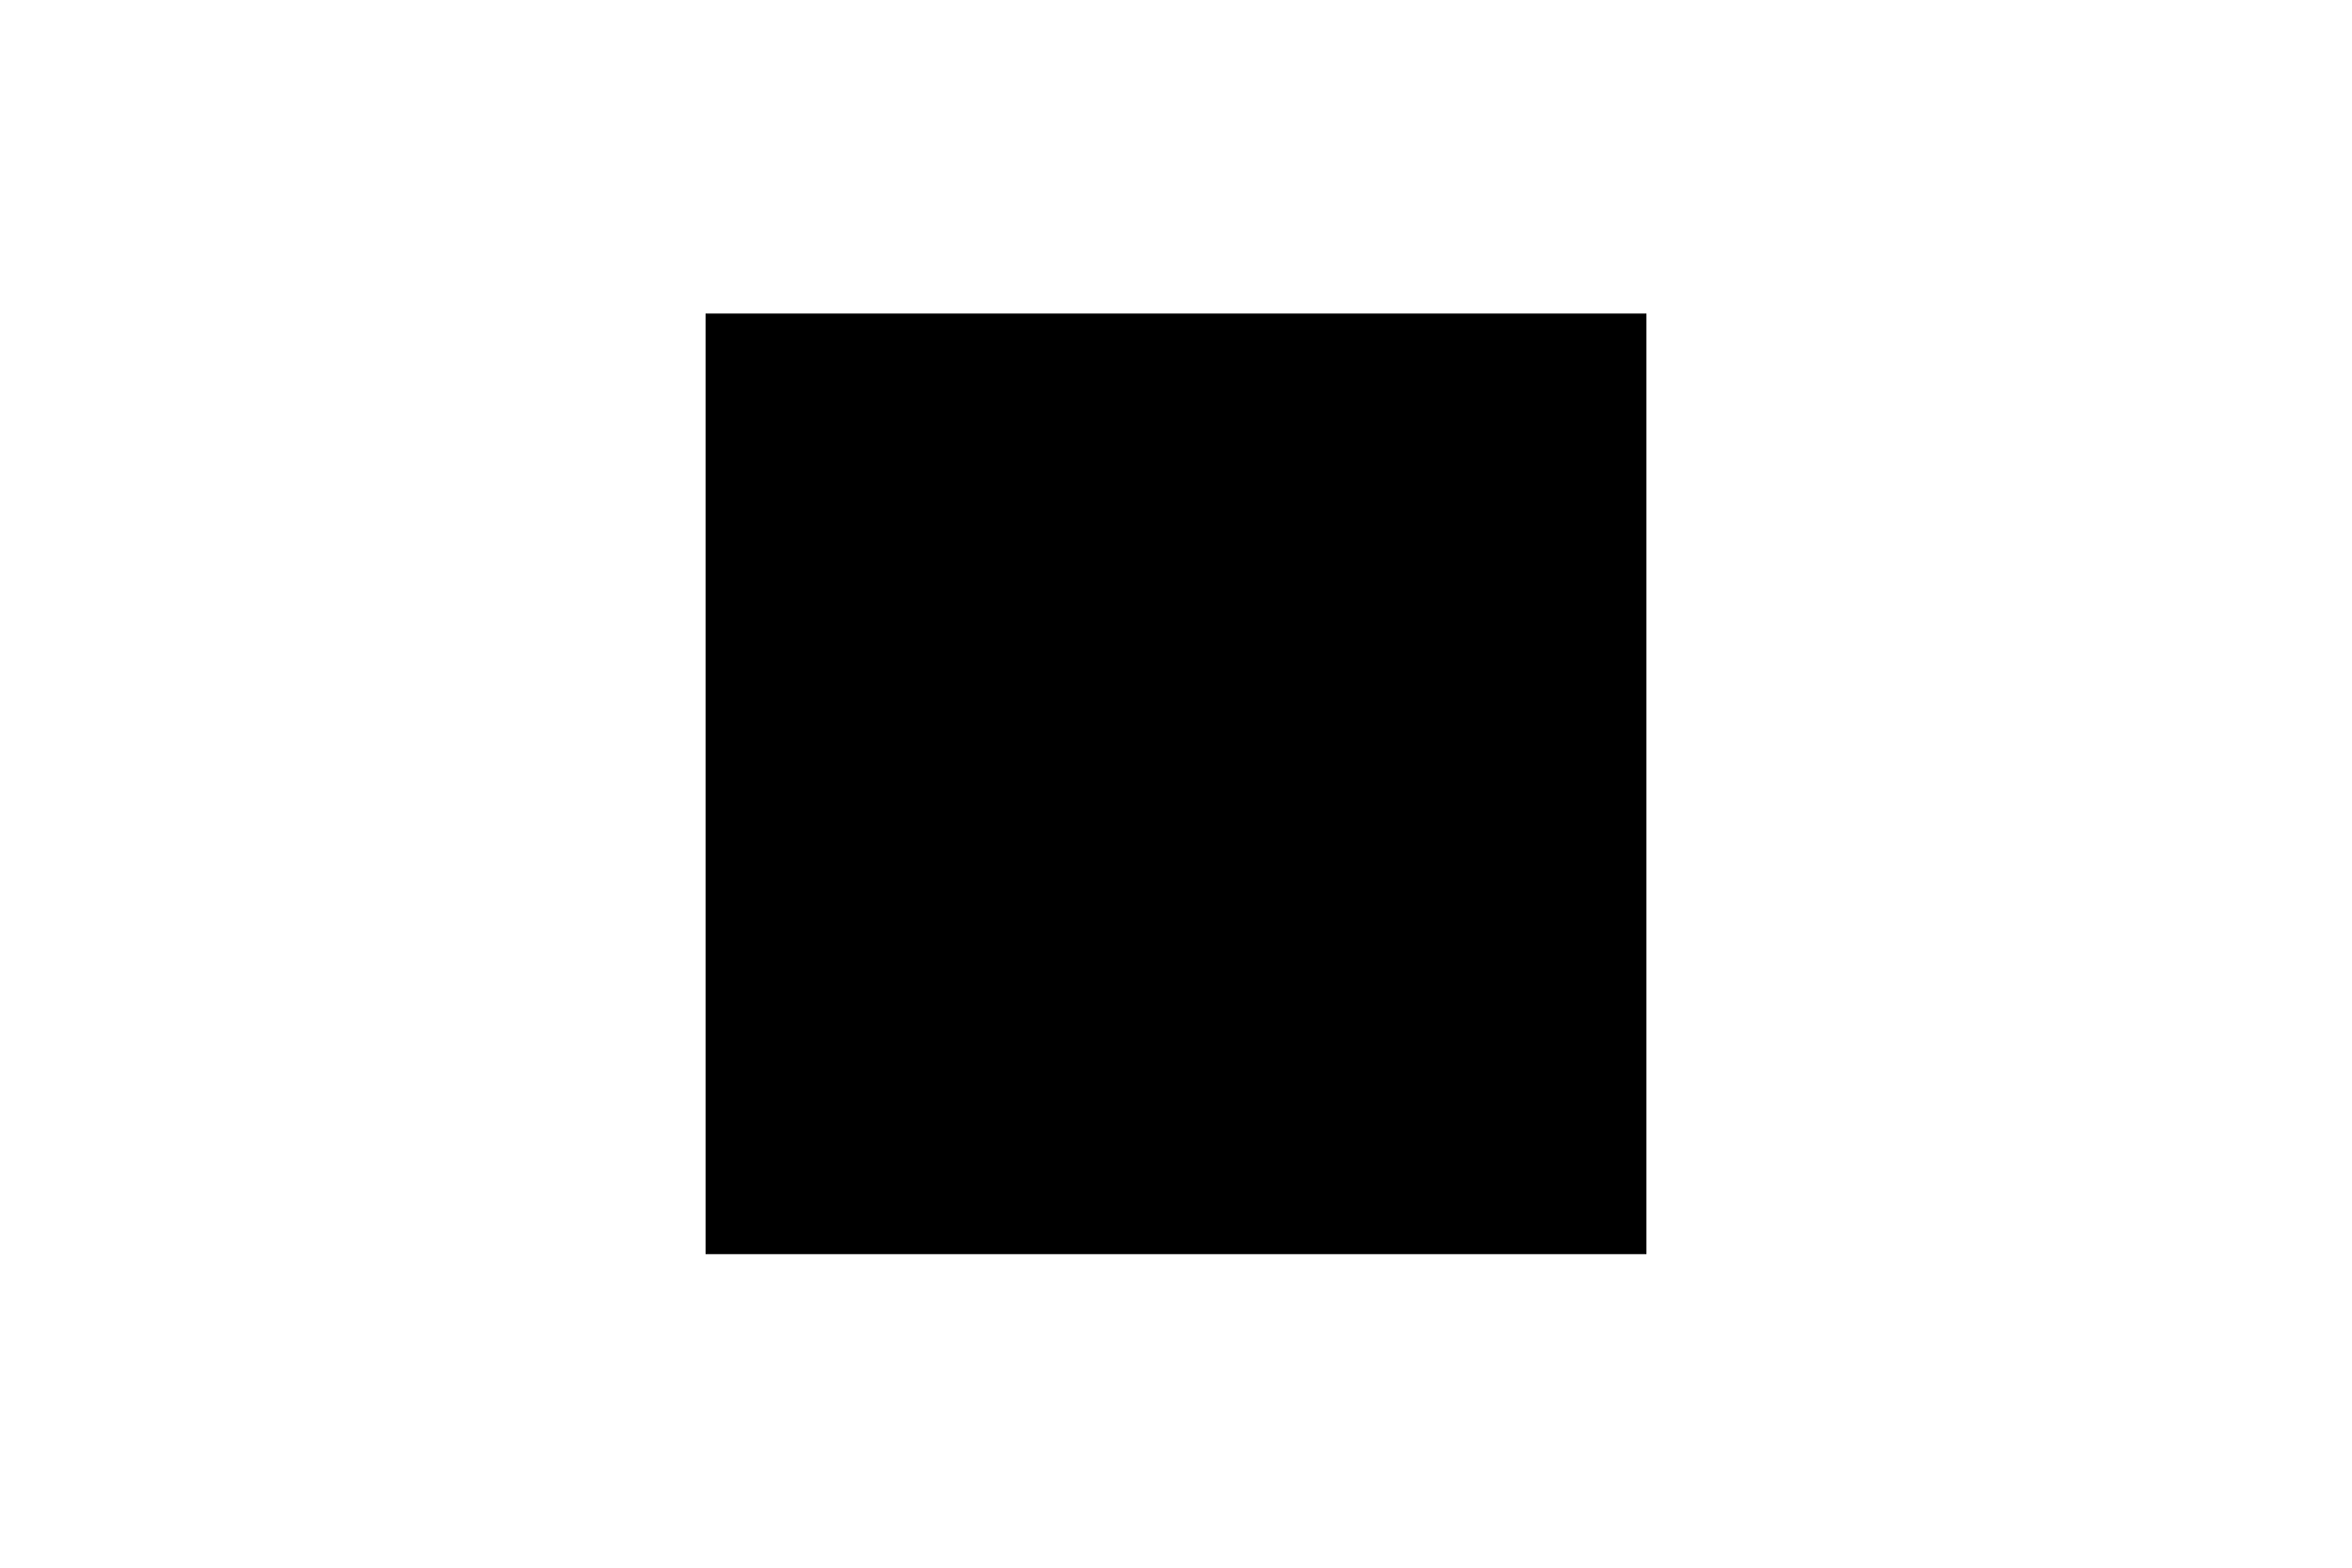
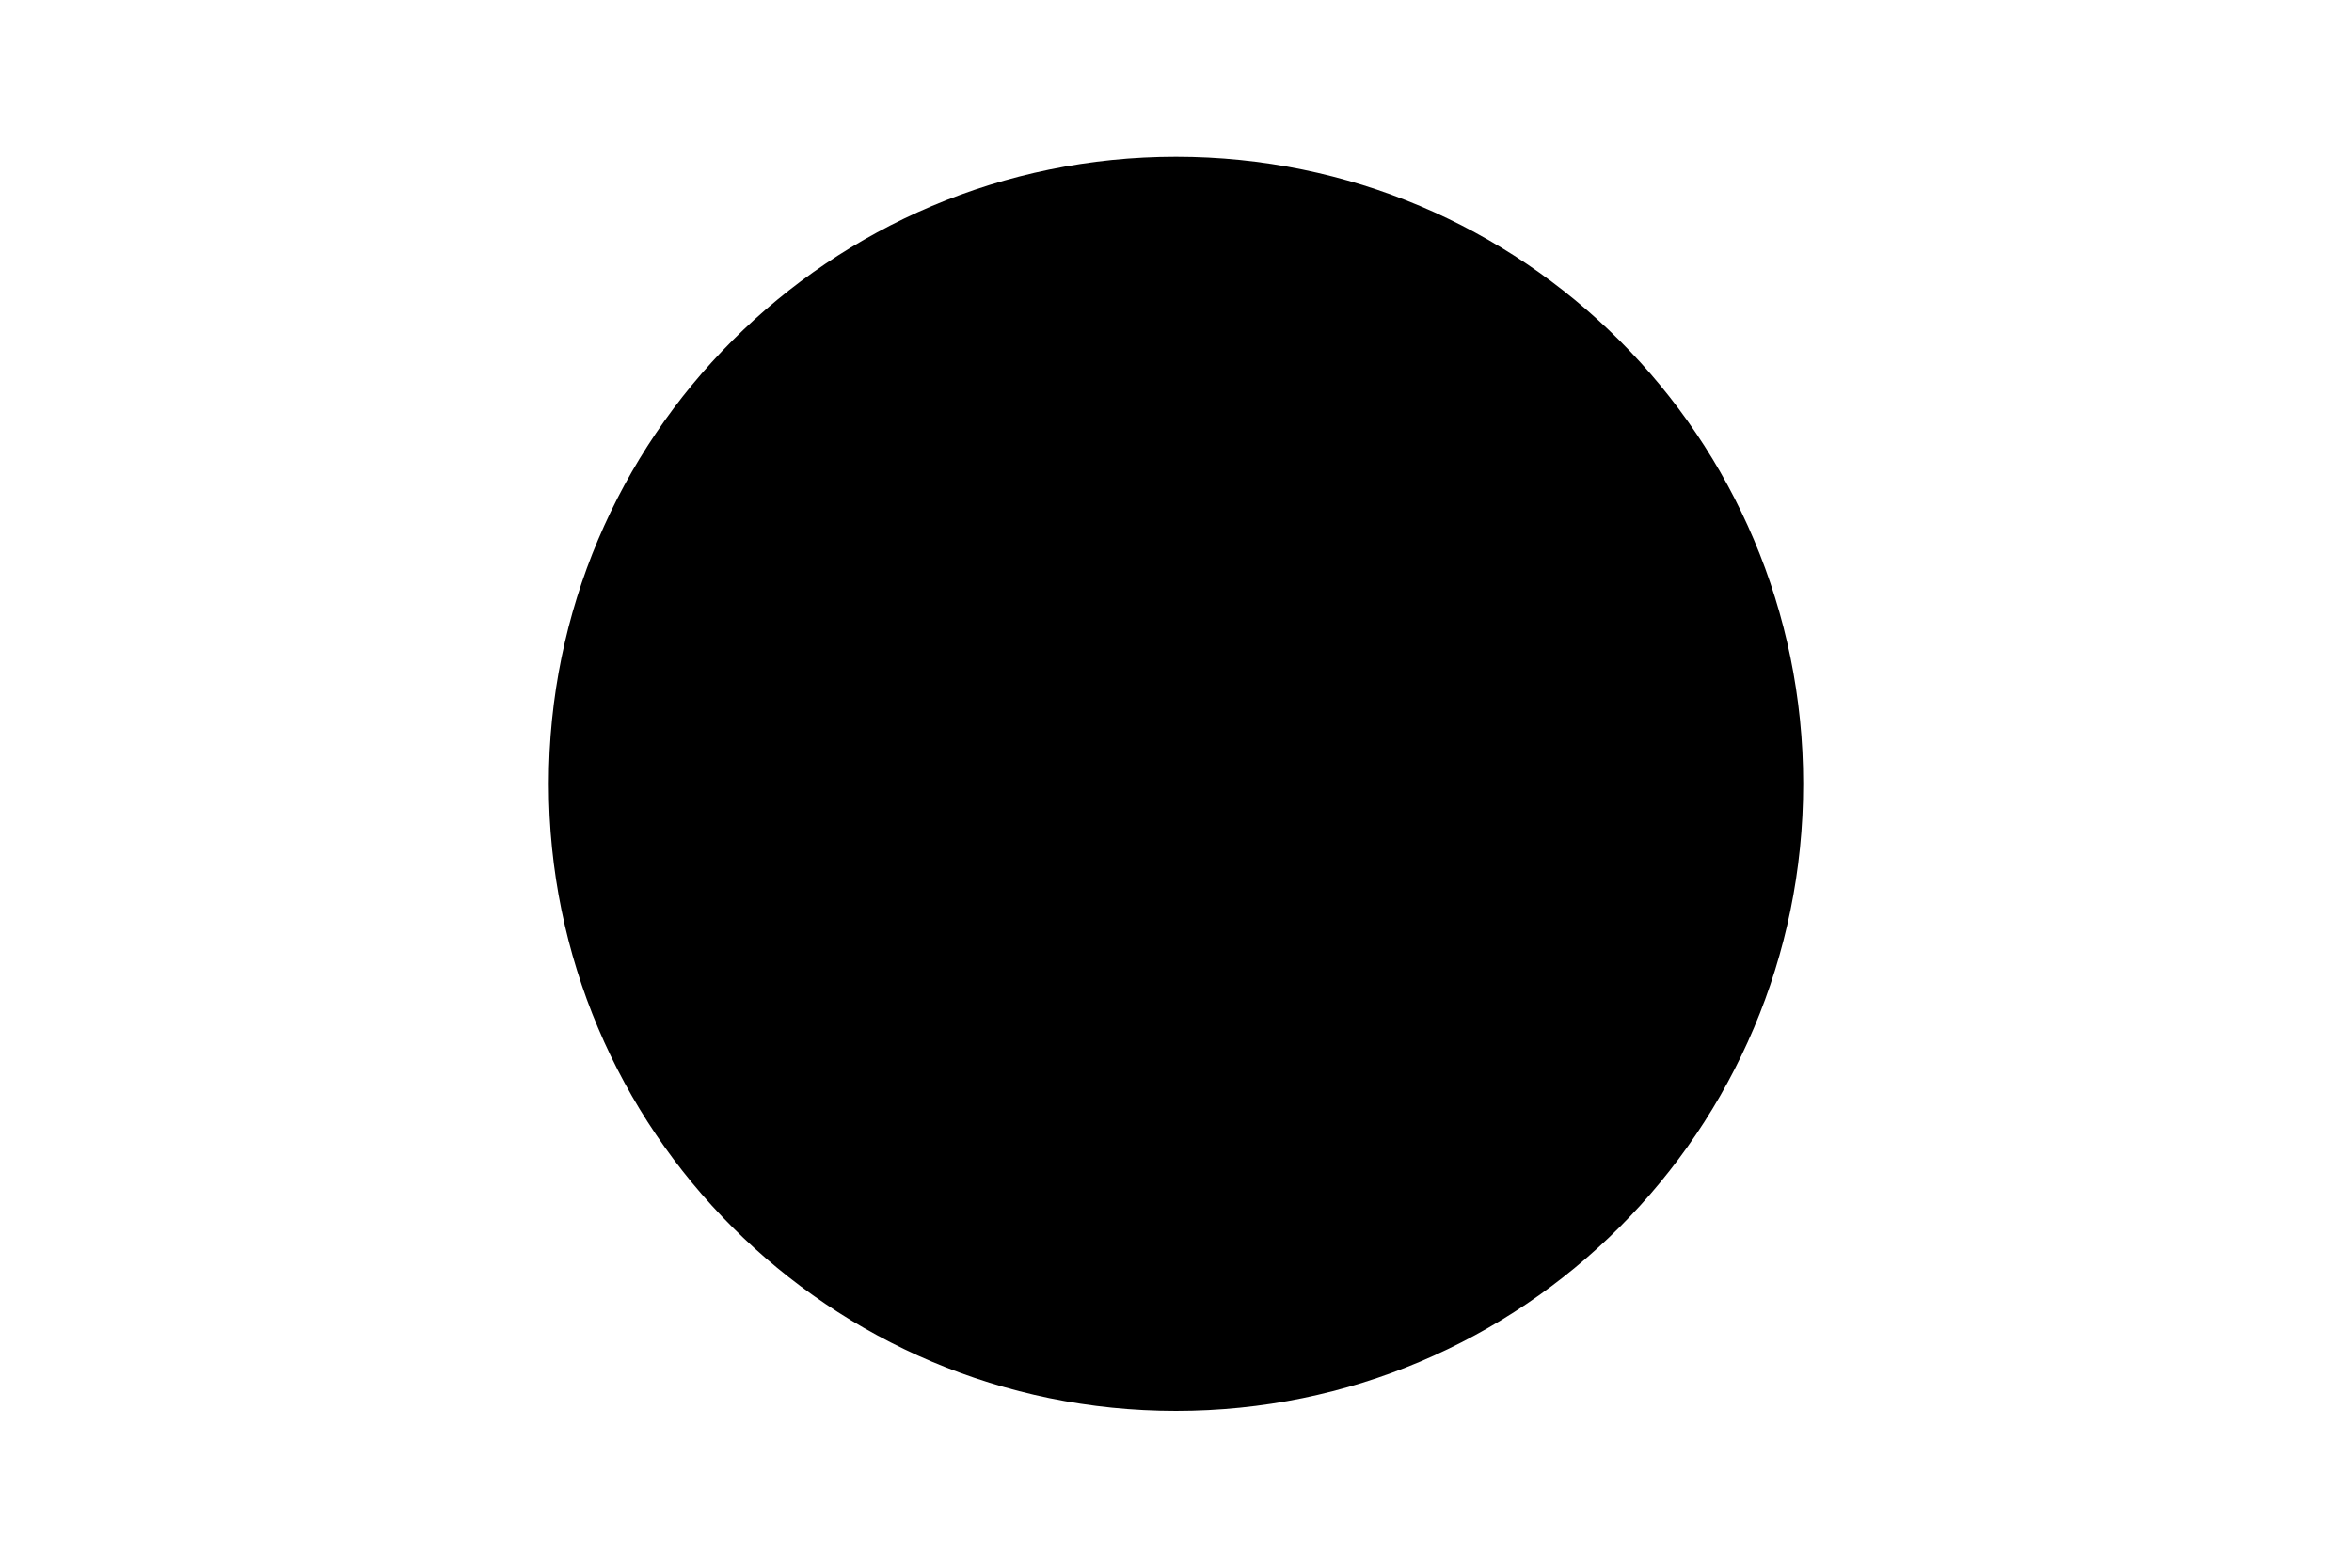
<svg xmlns="http://www.w3.org/2000/svg" version="1.1" width="300" height="200">
-   <rect x="90" y="40" width="120" height="120" fill="#000000" />
+   <circle cx="150" cy="100" r="80" fill="#000000" />
  <text x="150" y="125" font-size="60" text-anchor="middle" fill="undefined">SVG</text>
</svg>
